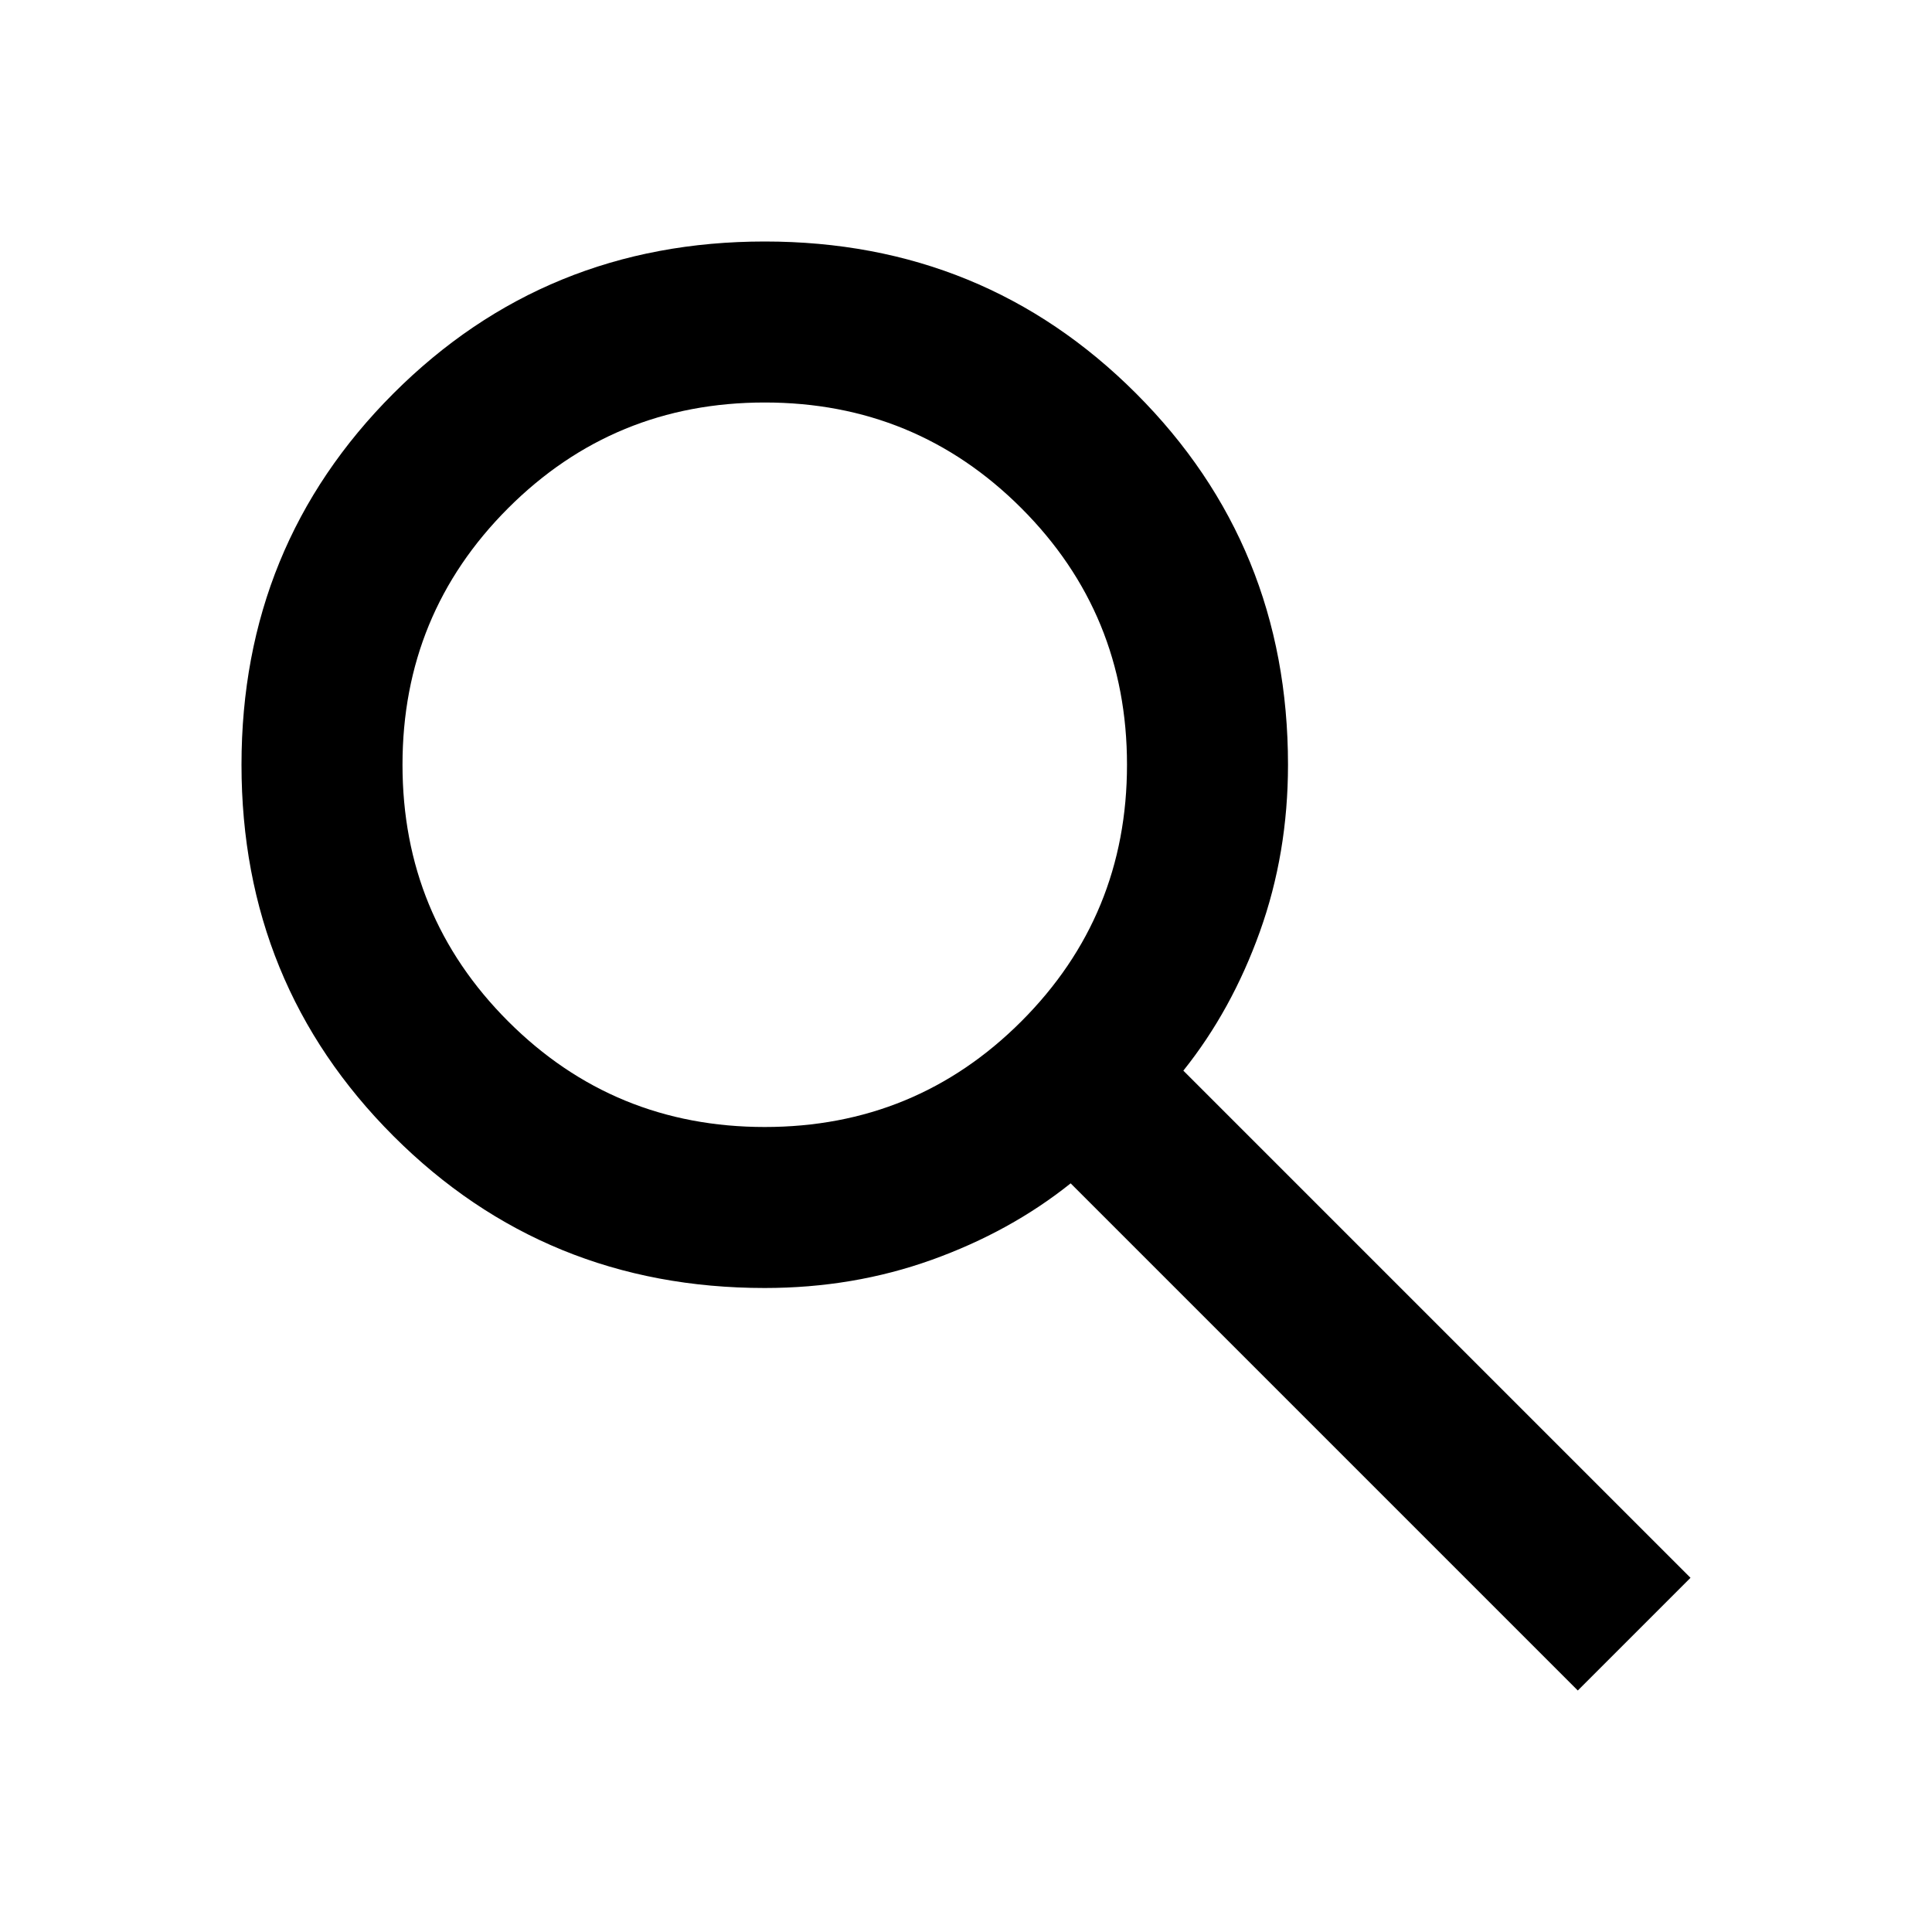
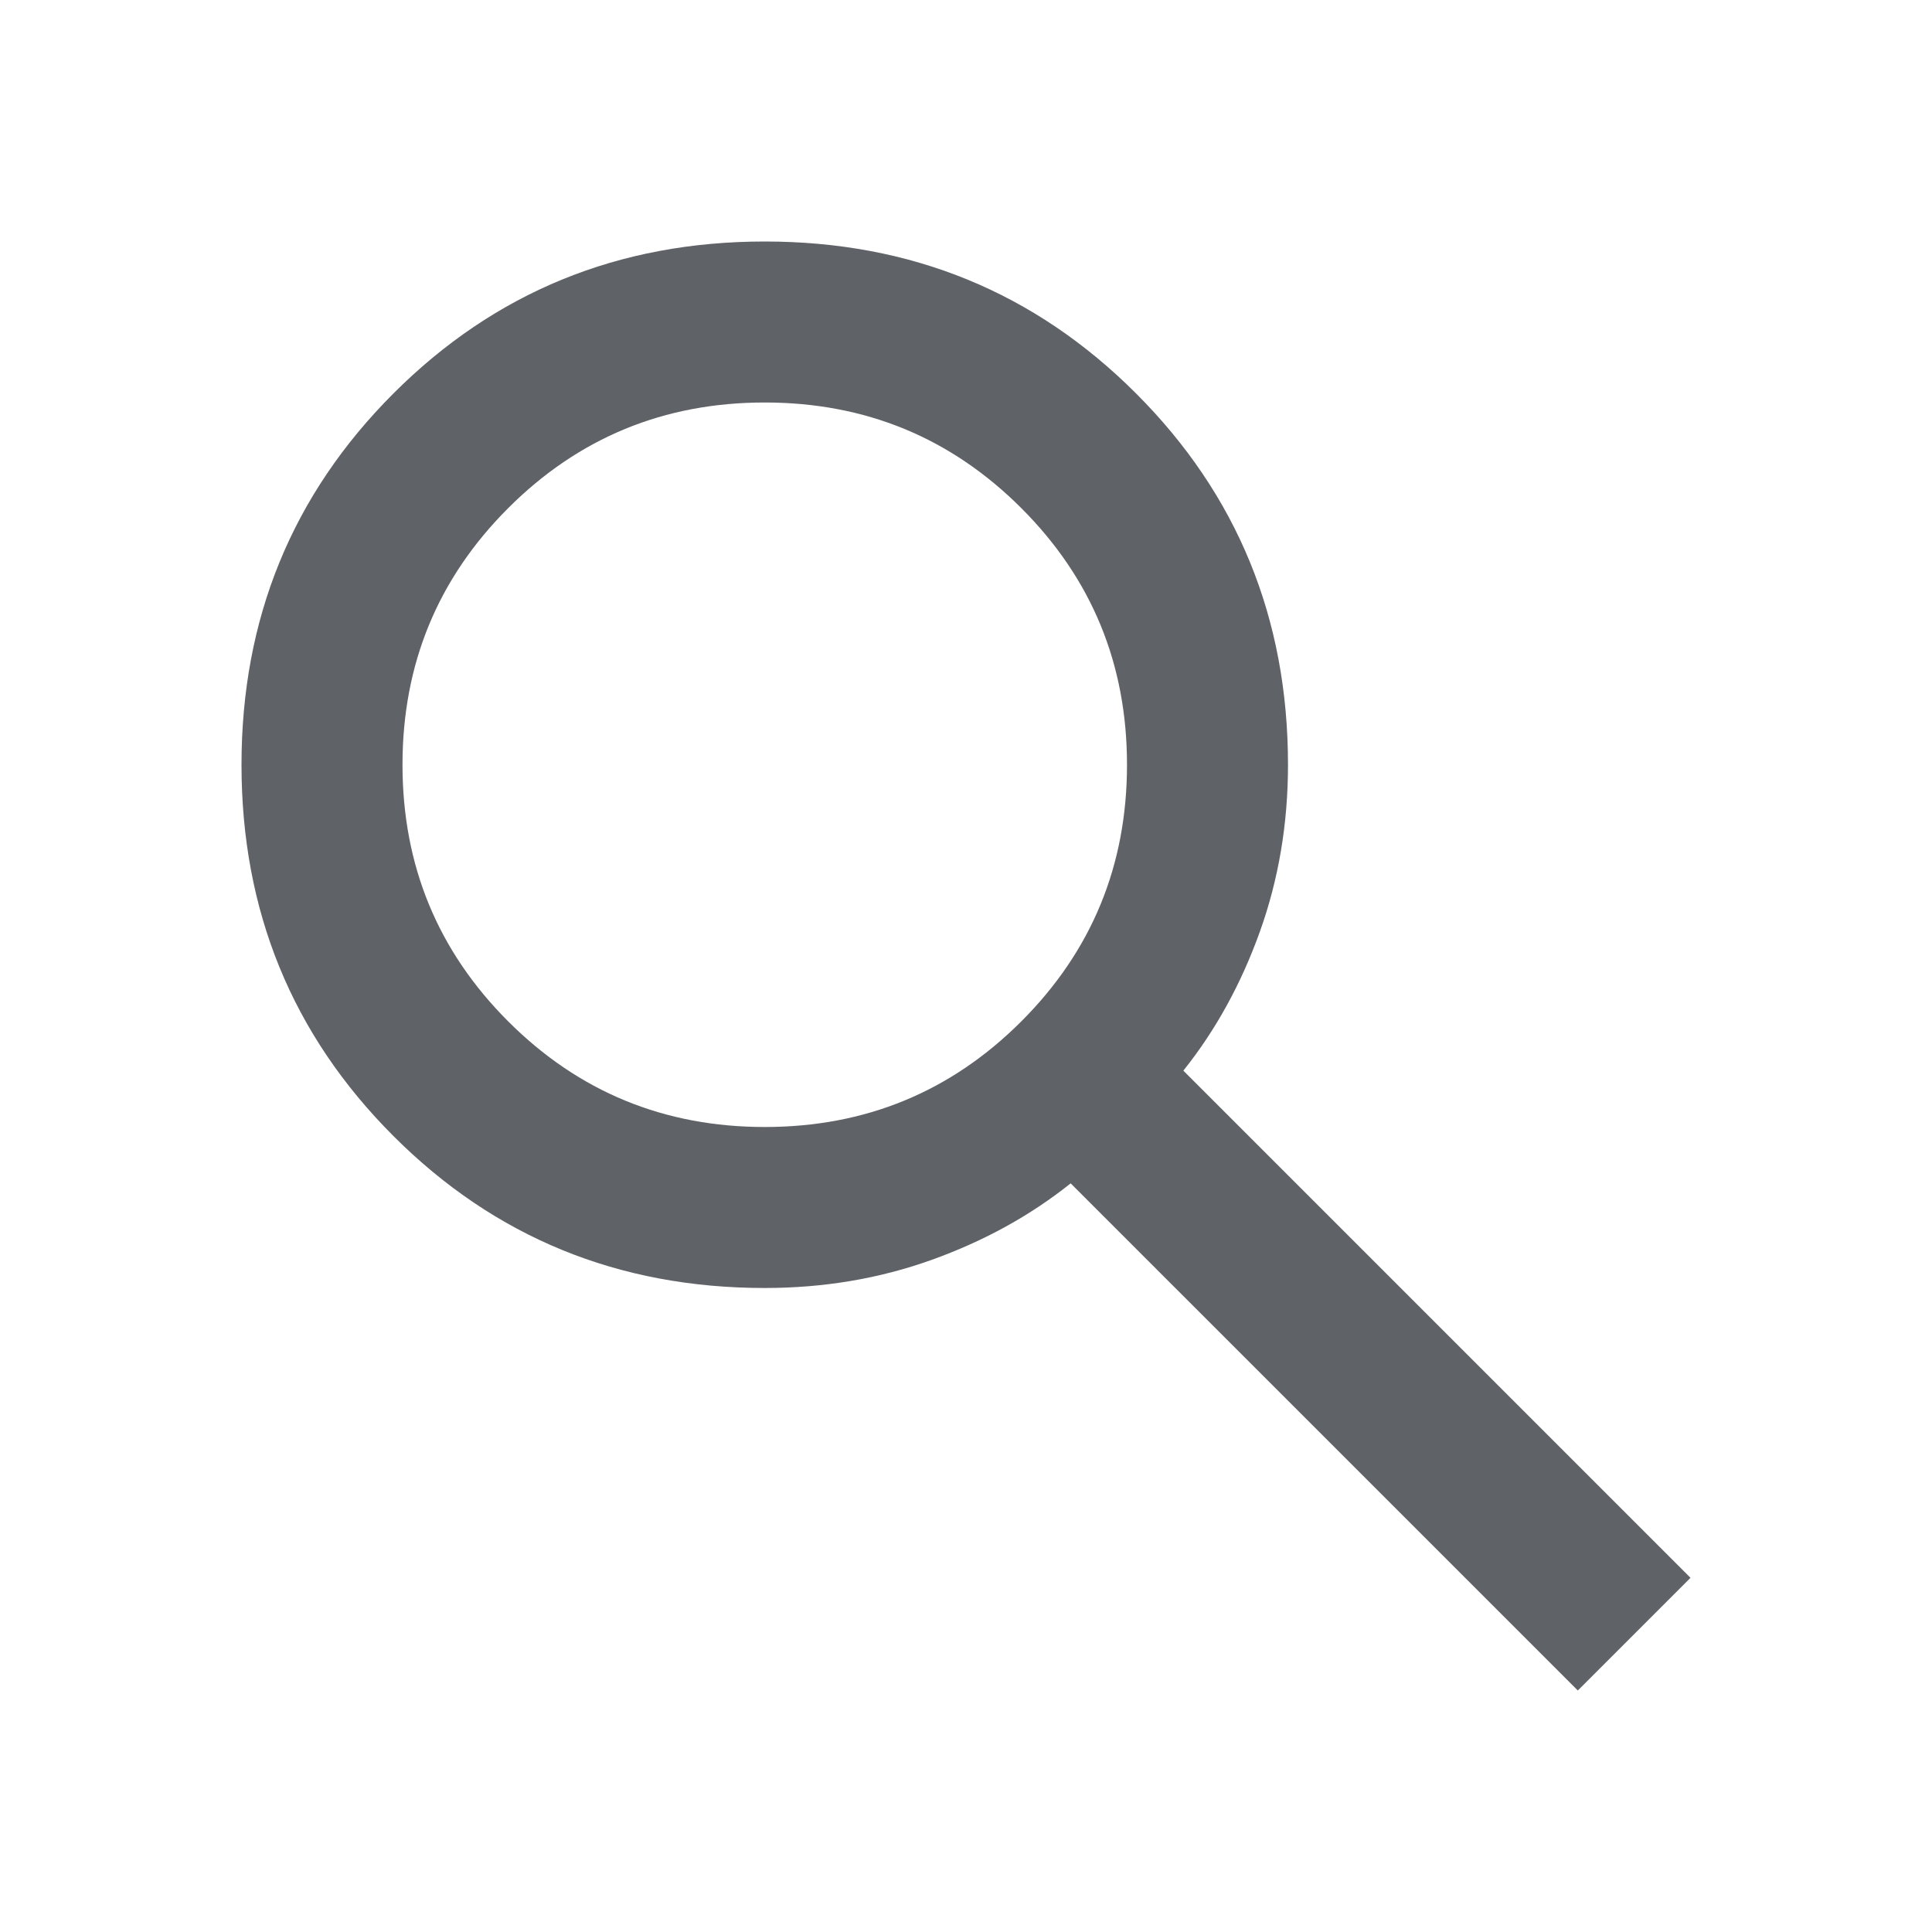
- <svg xmlns="http://www.w3.org/2000/svg" height="24px" viewBox="0 -960 960 960" width="24px" fill="#000000">
+ <svg xmlns="http://www.w3.org/2000/svg" height="24px" viewBox="0 -960 960 960" width="24px" fill="#5f6368">
  <path d="M784-120 532-372q-30 24-69 38t-83 14q-109 0-184.5-75.5T120-580q0-109 75.5-184.5T380-840q109 0 184.5 75.5T640-580q0 44-14 83t-38 69l252 252-56 56ZM380-400q75 0 127.5-52.5T560-580q0-75-52.5-127.5T380-760q-75 0-127.5 52.5T200-580q0 75 52.5 127.5T380-400Z" />
</svg>
